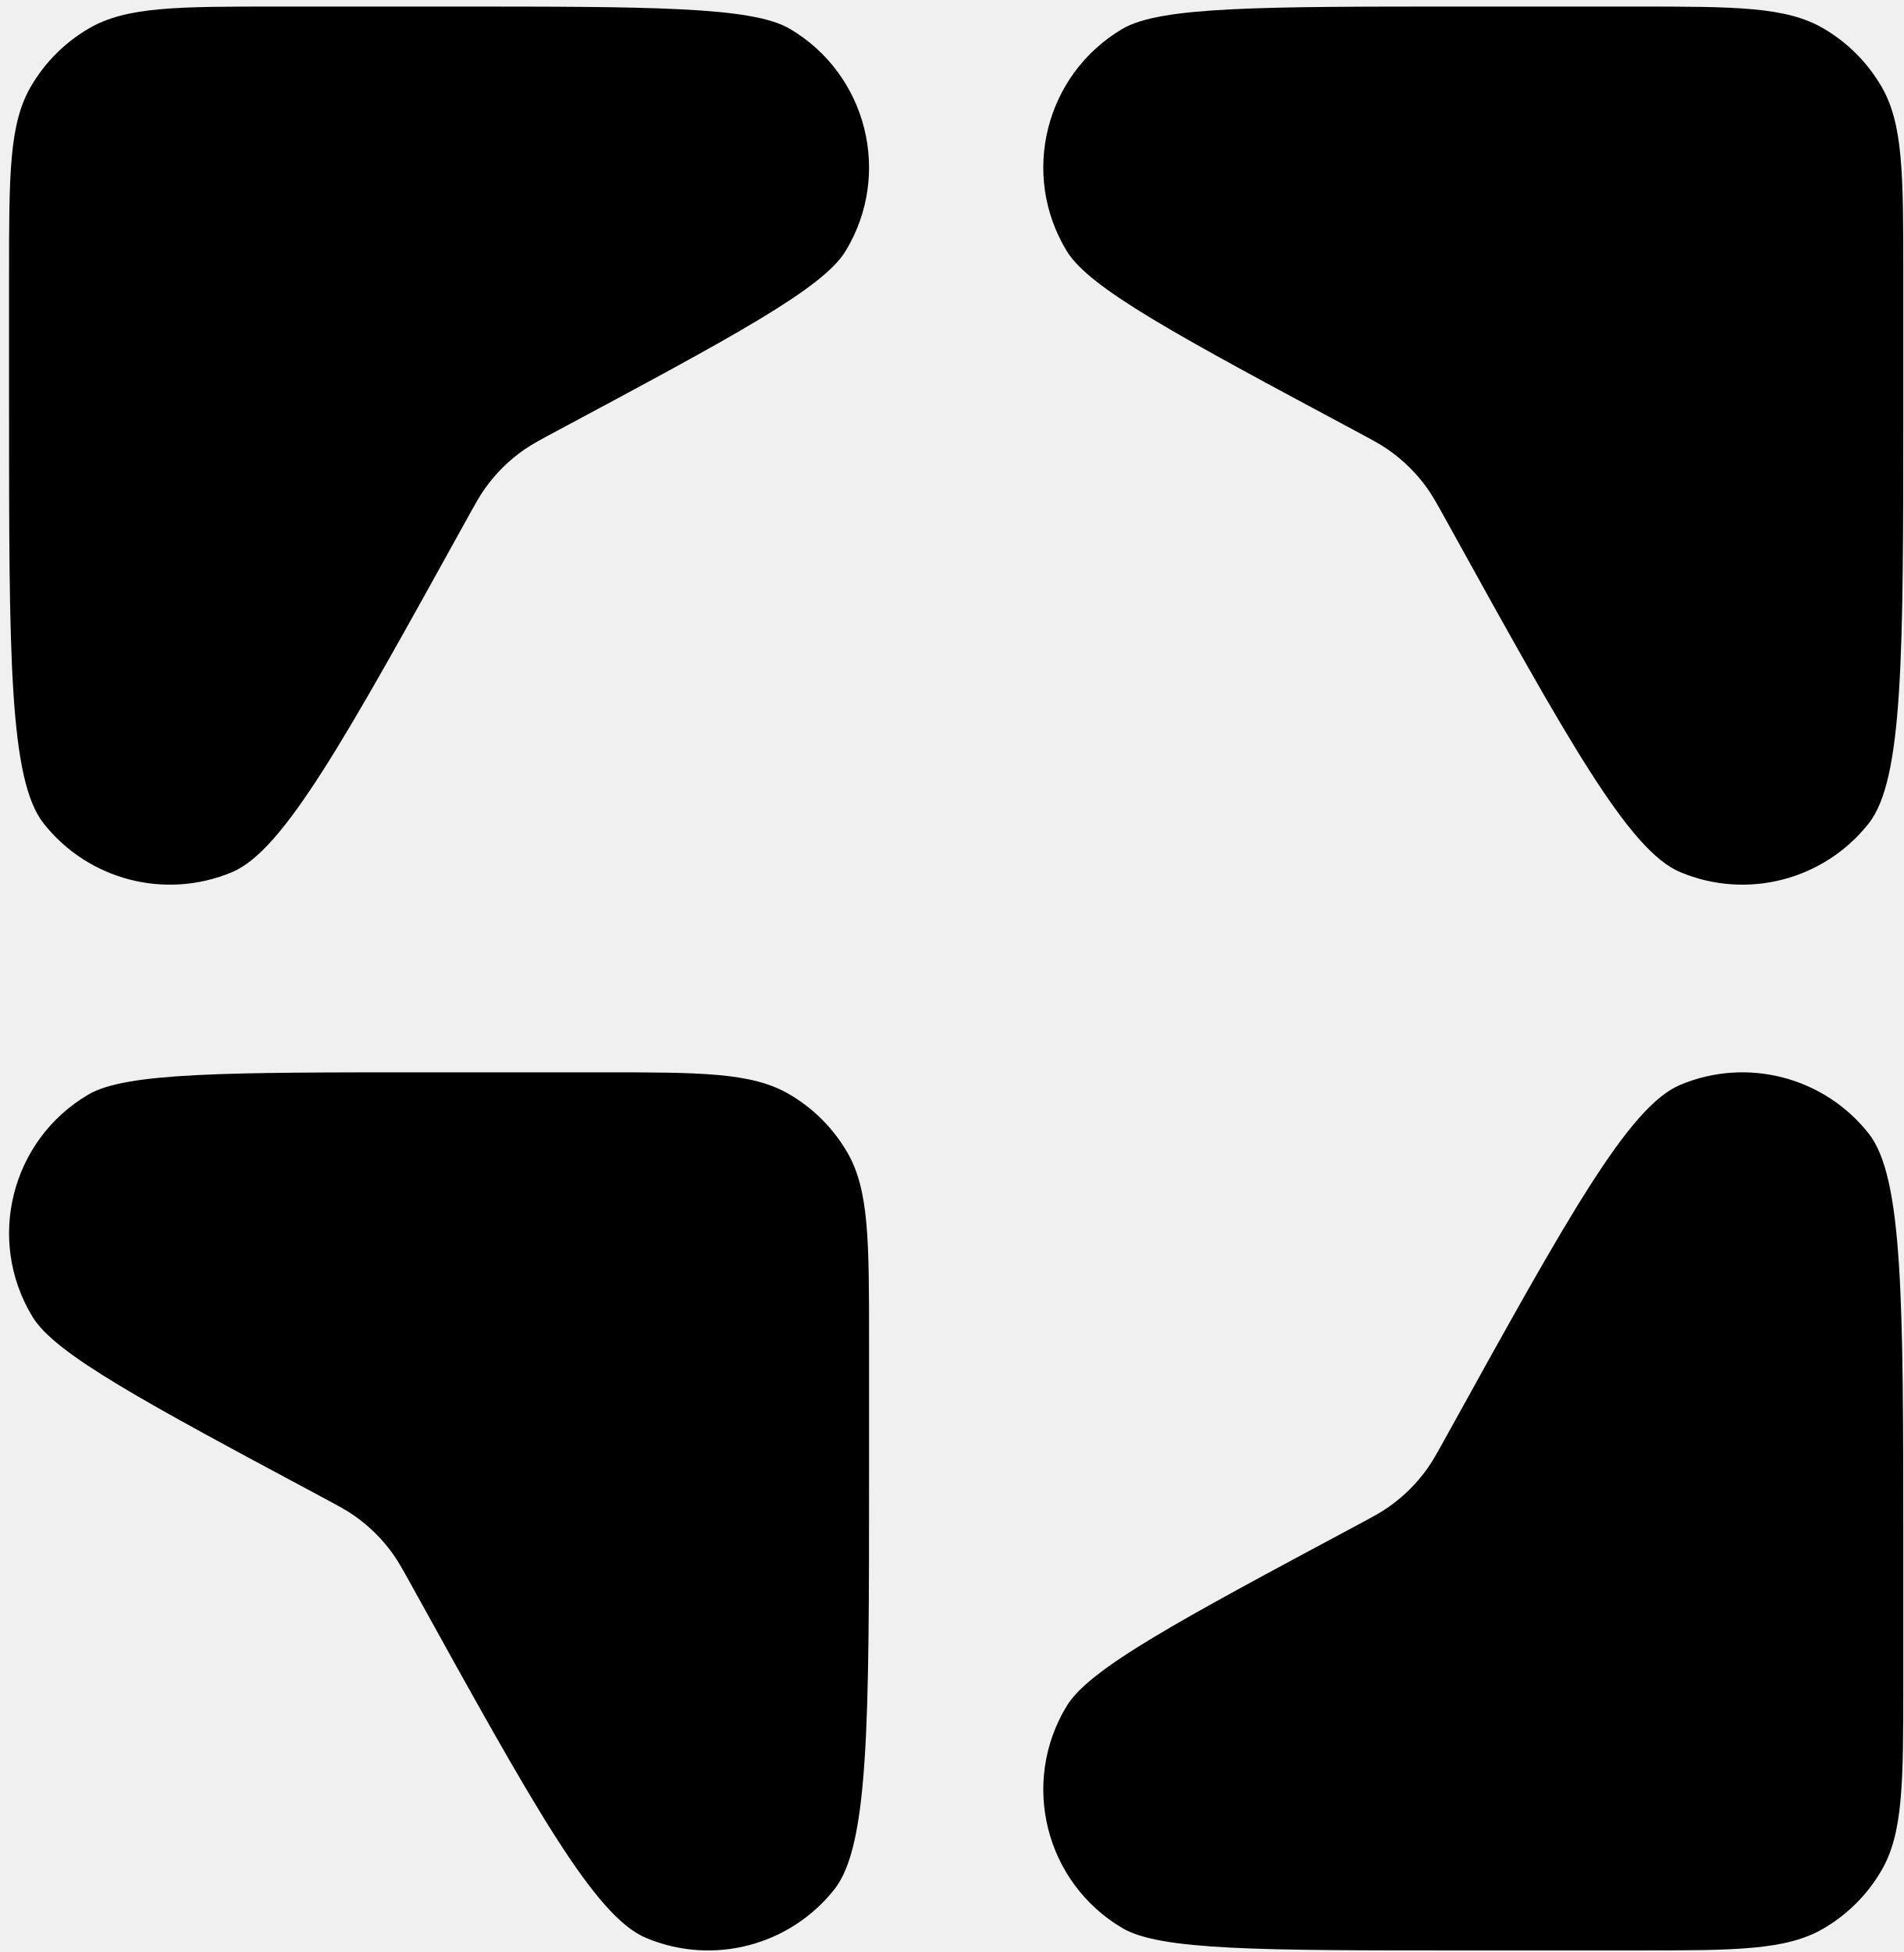
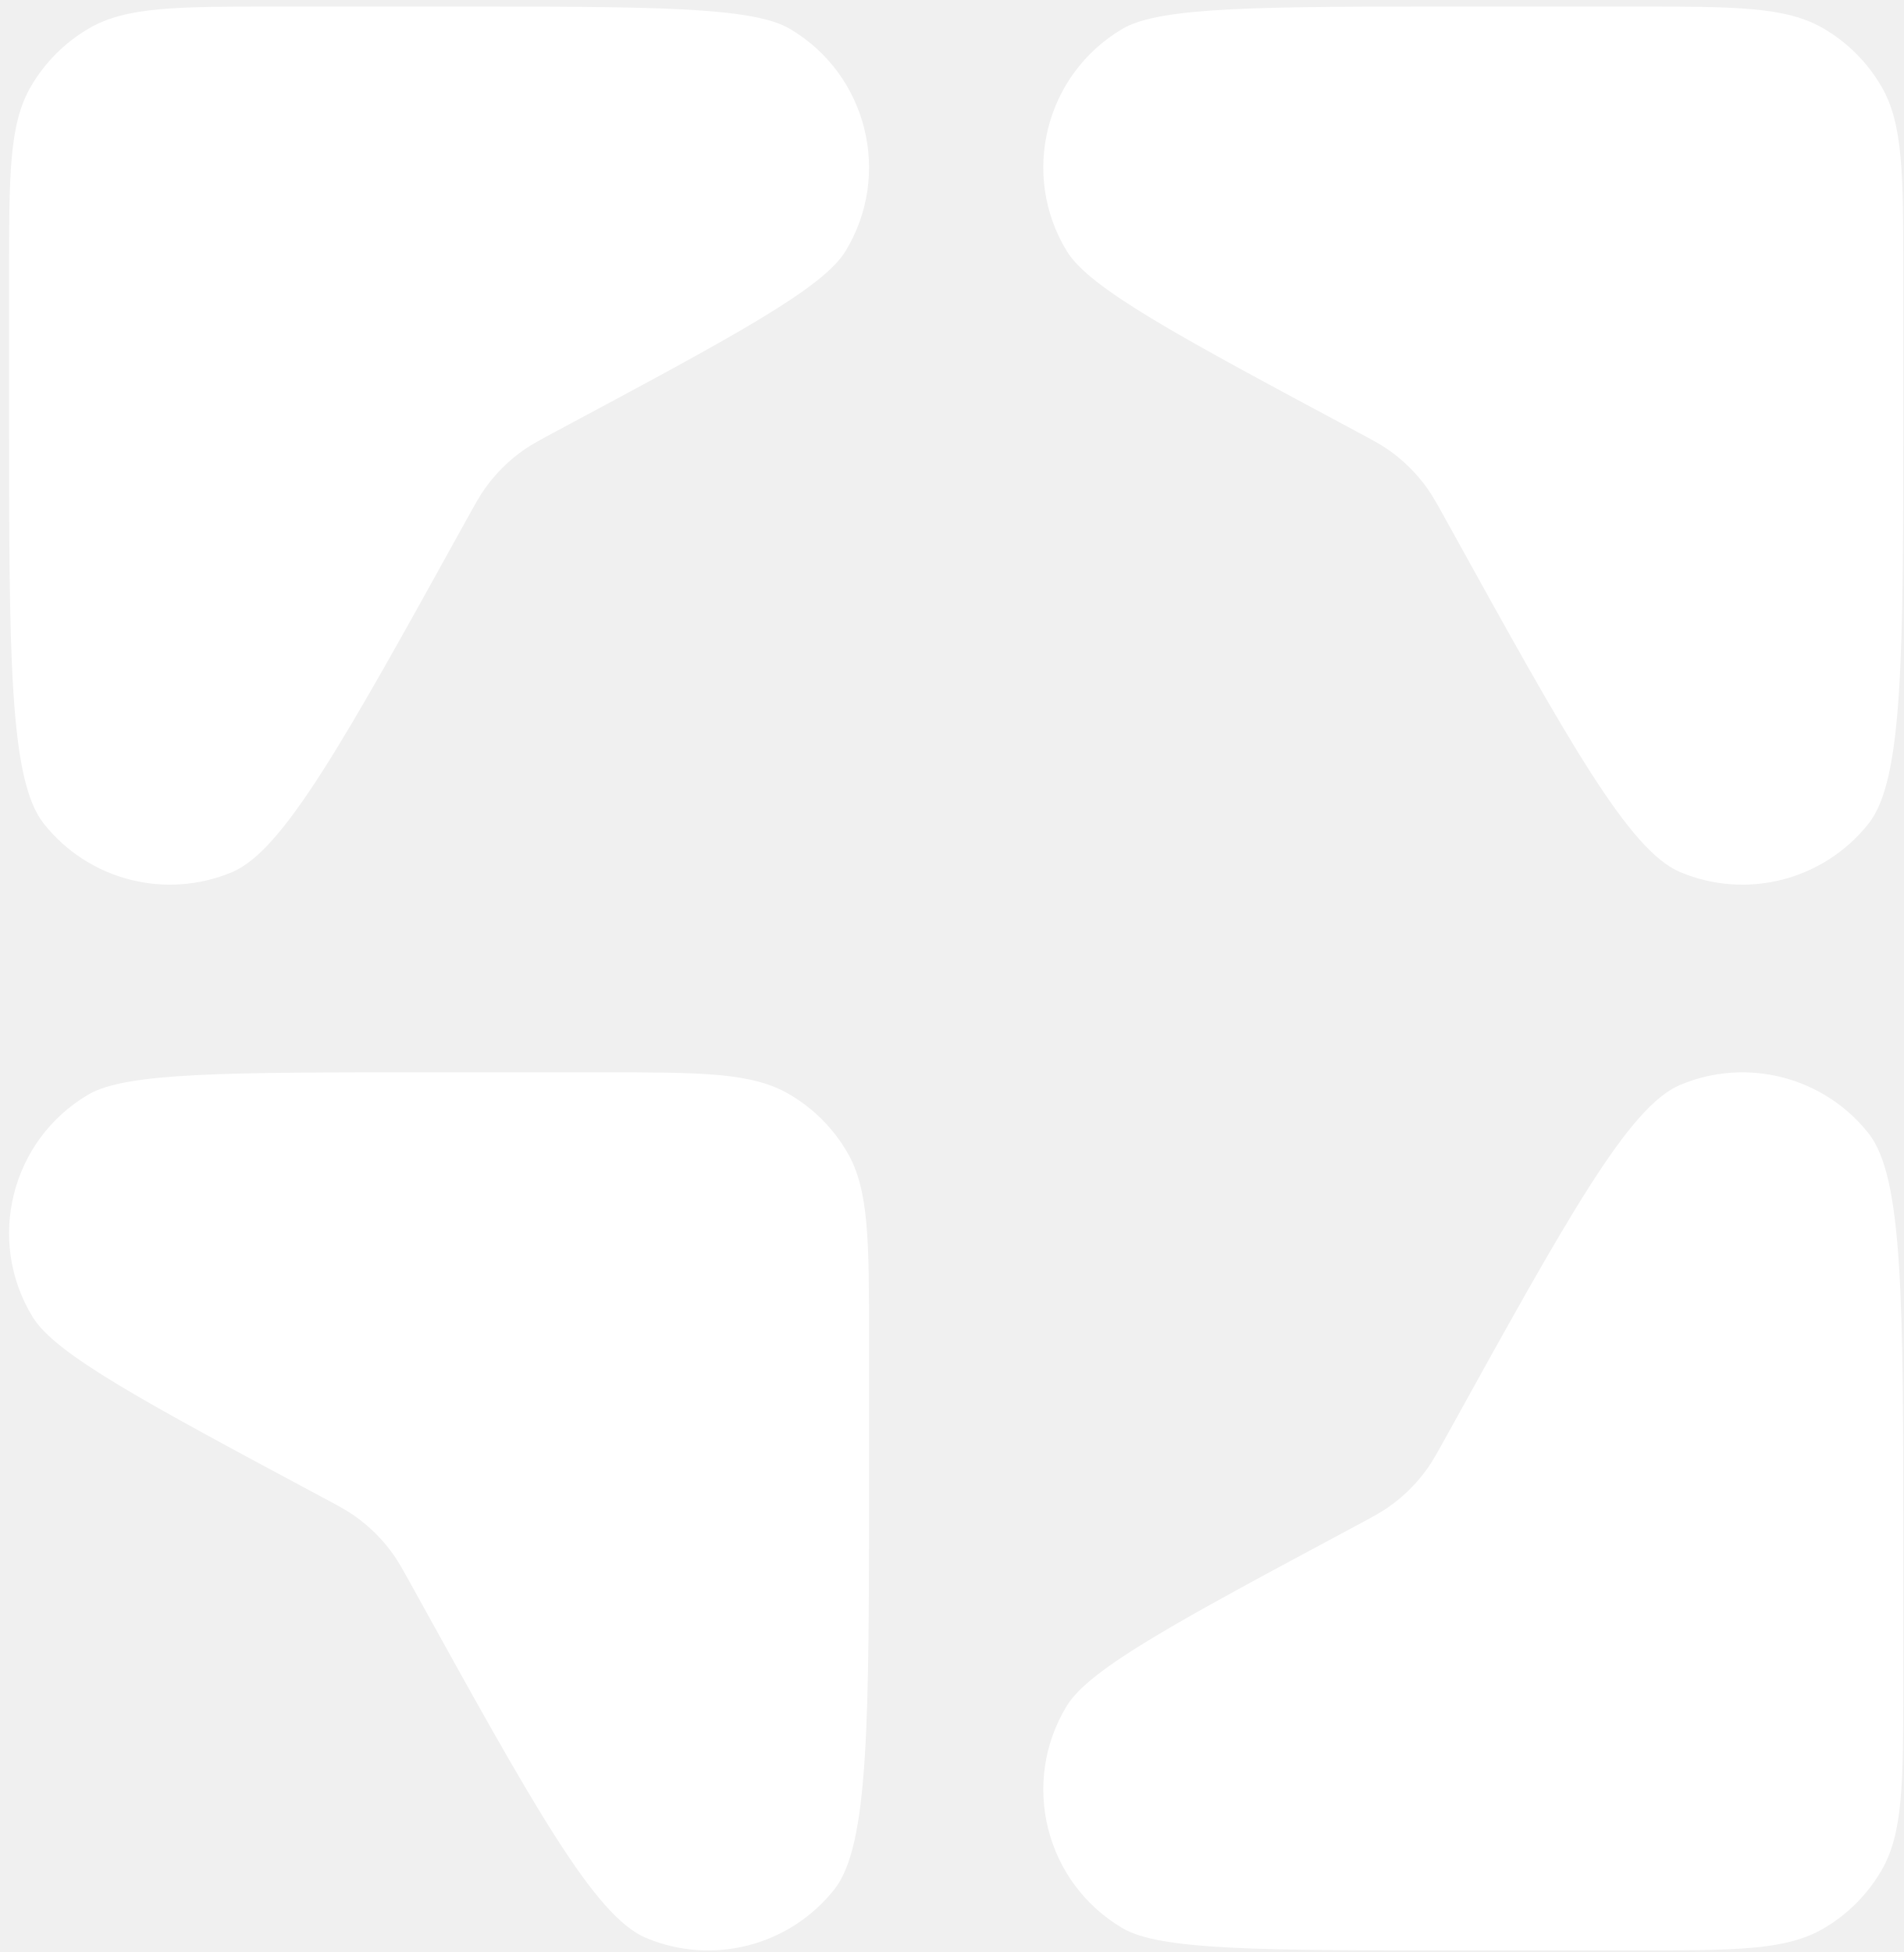
<svg xmlns="http://www.w3.org/2000/svg" width="199" height="204" viewBox="0 0 199 204" fill="none">
-   <path d="M0.947 28.782C0.947 18.233 0.947 12.959 3.23 9.038C4.694 6.524 6.785 4.432 9.3 2.968C13.221 0.685 18.495 0.685 29.043 0.685H47.088C68.105 0.685 78.614 0.685 82.564 3.014C90.641 7.776 93.262 18.224 88.389 26.234C86.006 30.152 76.742 35.112 58.214 45.033C56.471 45.966 55.599 46.433 54.802 46.986C53.218 48.086 51.835 49.451 50.714 51.019C50.149 51.809 49.665 52.684 48.697 54.435C35.994 77.404 29.643 88.889 24.256 91.147C17.297 94.064 9.247 91.986 4.568 86.065C0.947 81.483 0.947 68.521 0.947 42.599V28.782Z" fill="black" />
-   <path d="M198.947 28.782C198.947 18.233 198.947 12.959 196.664 9.038C195.2 6.524 193.109 4.432 190.594 2.968C186.673 0.685 181.399 0.685 170.851 0.685H152.806C131.789 0.685 121.28 0.685 117.33 3.014C109.253 7.776 106.632 18.224 111.505 26.234C113.888 30.152 123.152 35.112 141.68 45.033C143.423 45.966 144.295 46.433 145.092 46.986C146.676 48.086 148.059 49.451 149.18 51.019C149.745 51.809 150.229 52.684 151.197 54.435C163.9 77.404 170.251 88.889 175.638 91.147C182.597 94.064 190.647 91.986 195.326 86.065C198.947 81.483 198.947 68.521 198.947 42.599V28.782Z" fill="black" />
-   <path d="M90.841 140.163C90.841 129.615 90.841 124.341 88.558 120.42C87.094 117.906 85.003 115.814 82.488 114.35C78.567 112.067 73.293 112.067 62.745 112.067H44.7C23.683 112.067 13.175 112.067 9.224 114.396C1.147 119.158 -1.474 129.606 3.399 137.616C5.782 141.534 15.046 146.494 33.574 156.415C35.318 157.348 36.189 157.815 36.986 158.368C38.57 159.468 39.953 160.832 41.075 162.401C41.639 163.191 42.123 164.066 43.091 165.817C55.794 188.786 62.145 200.271 67.532 202.529C74.491 205.445 82.541 203.368 87.22 197.447C90.841 192.865 90.841 179.903 90.841 153.981V140.163Z" fill="black" />
-   <path d="M198.947 175.74C198.947 186.288 198.947 191.563 196.664 195.484C195.2 197.998 193.109 200.09 190.594 201.553C186.673 203.836 181.399 203.836 170.851 203.836H152.806C131.789 203.836 121.28 203.836 117.33 201.507C109.253 196.746 106.632 186.298 111.505 178.288C113.888 174.37 123.152 169.41 141.68 159.489C143.423 158.556 144.295 158.089 145.092 157.535C146.676 156.435 148.059 155.071 149.18 153.502C149.745 152.712 150.229 151.837 151.197 150.087C163.9 127.117 170.251 115.633 175.638 113.375C182.597 110.458 190.647 112.536 195.326 118.457C198.947 123.039 198.947 136 198.947 161.923V175.74Z" fill="black" />
+   <path d="M0.947 28.782C0.947 18.233 0.947 12.959 3.23 9.038C4.694 6.524 6.785 4.432 9.3 2.968C13.221 0.685 18.495 0.685 29.043 0.685H47.088C68.105 0.685 78.614 0.685 82.564 3.014C90.641 7.776 93.262 18.224 88.389 26.234C86.006 30.152 76.742 35.112 58.214 45.033C56.471 45.966 55.599 46.433 54.802 46.986C53.218 48.086 51.835 49.451 50.714 51.019C50.149 51.809 49.665 52.684 48.697 54.435C35.994 77.404 29.643 88.889 24.256 91.147C17.297 94.064 9.247 91.986 4.568 86.065C0.947 81.483 0.947 68.521 0.947 42.599V28.782Z" fill="#fff" />
+   <path d="M198.947 28.782C198.947 18.233 198.947 12.959 196.664 9.038C195.2 6.524 193.109 4.432 190.594 2.968C186.673 0.685 181.399 0.685 170.851 0.685H152.806C131.789 0.685 121.28 0.685 117.33 3.014C109.253 7.776 106.632 18.224 111.505 26.234C113.888 30.152 123.152 35.112 141.68 45.033C143.423 45.966 144.295 46.433 145.092 46.986C146.676 48.086 148.059 49.451 149.18 51.019C149.745 51.809 150.229 52.684 151.197 54.435C163.9 77.404 170.251 88.889 175.638 91.147C182.597 94.064 190.647 91.986 195.326 86.065C198.947 81.483 198.947 68.521 198.947 42.599V28.782Z" fill="#fff" />
+   <path d="M90.841 140.163C90.841 129.615 90.841 124.341 88.558 120.42C87.094 117.906 85.003 115.814 82.488 114.35C78.567 112.067 73.293 112.067 62.745 112.067H44.7C23.683 112.067 13.175 112.067 9.224 114.396C1.147 119.158 -1.474 129.606 3.399 137.616C5.782 141.534 15.046 146.494 33.574 156.415C35.318 157.348 36.189 157.815 36.986 158.368C38.57 159.468 39.953 160.832 41.075 162.401C41.639 163.191 42.123 164.066 43.091 165.817C55.794 188.786 62.145 200.271 67.532 202.529C74.491 205.445 82.541 203.368 87.22 197.447C90.841 192.865 90.841 179.903 90.841 153.981V140.163Z" fill="#fff" />
+   <path d="M198.947 175.74C198.947 186.288 198.947 191.563 196.664 195.484C195.2 197.998 193.109 200.09 190.594 201.553C186.673 203.836 181.399 203.836 170.851 203.836H152.806C131.789 203.836 121.28 203.836 117.33 201.507C109.253 196.746 106.632 186.298 111.505 178.288C113.888 174.37 123.152 169.41 141.68 159.489C143.423 158.556 144.295 158.089 145.092 157.535C146.676 156.435 148.059 155.071 149.18 153.502C149.745 152.712 150.229 151.837 151.197 150.087C163.9 127.117 170.251 115.633 175.638 113.375C182.597 110.458 190.647 112.536 195.326 118.457C198.947 123.039 198.947 136 198.947 161.923V175.74Z" fill="#fff" />
</svg>
